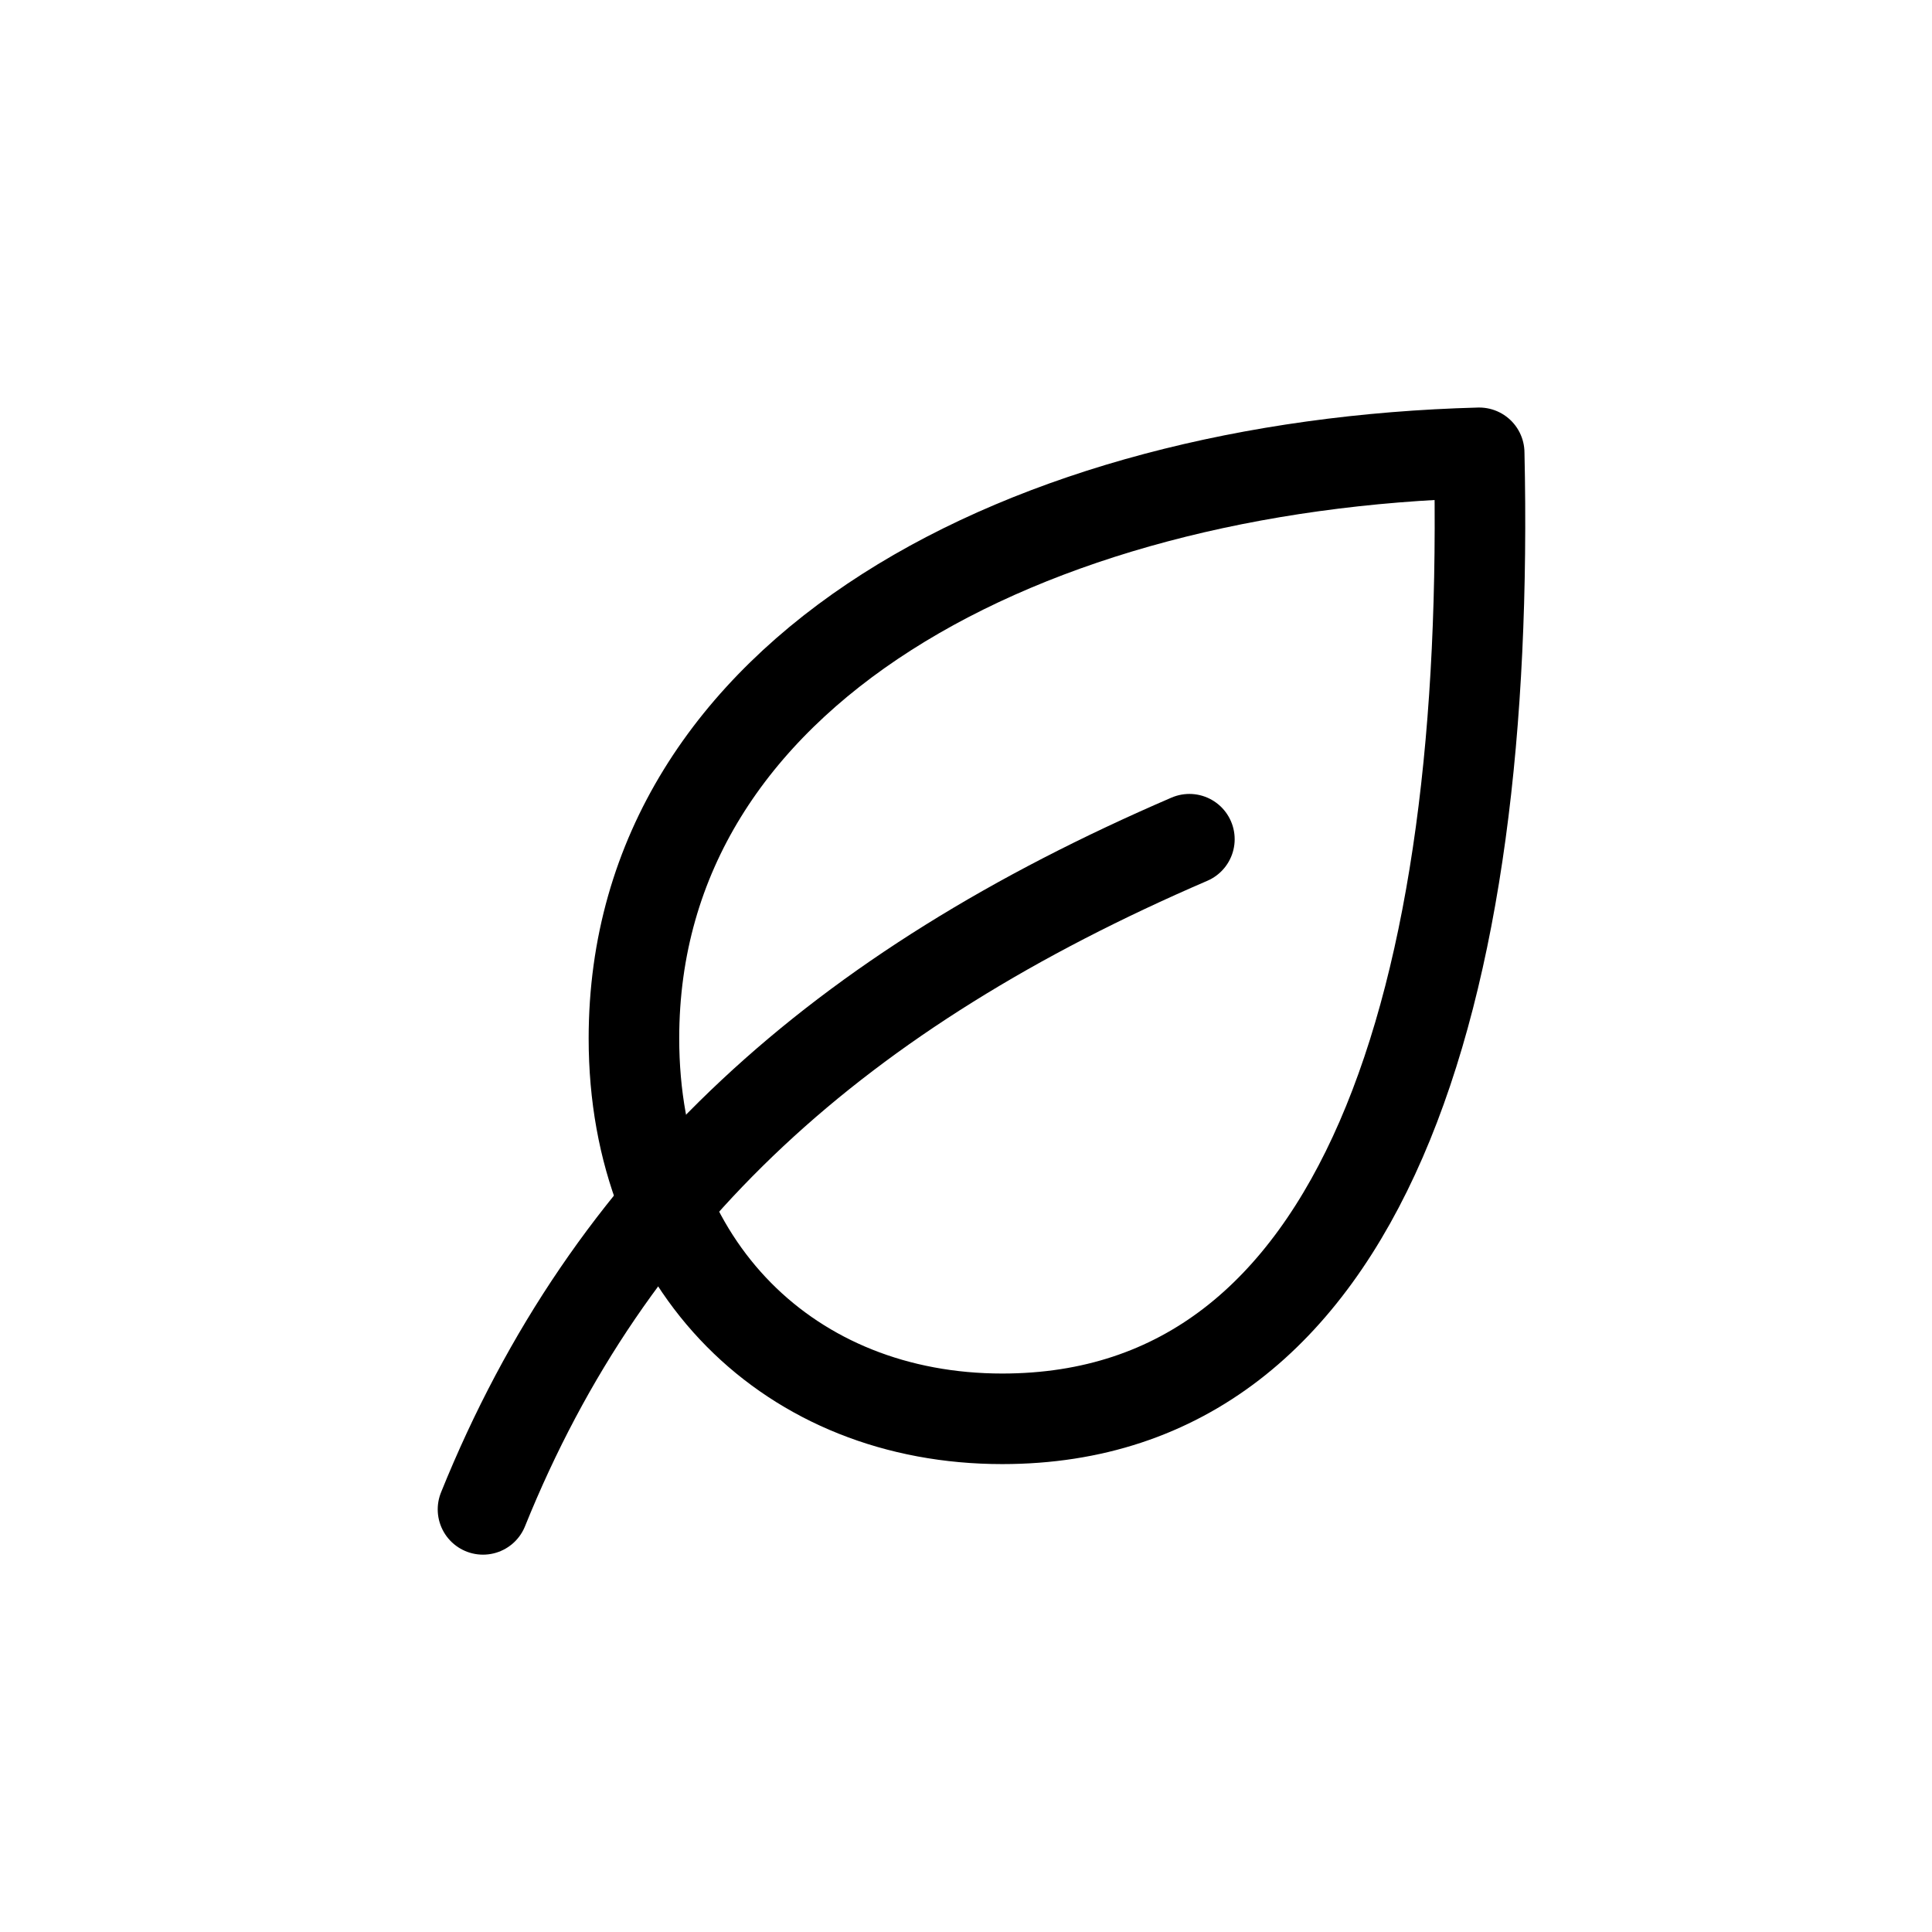
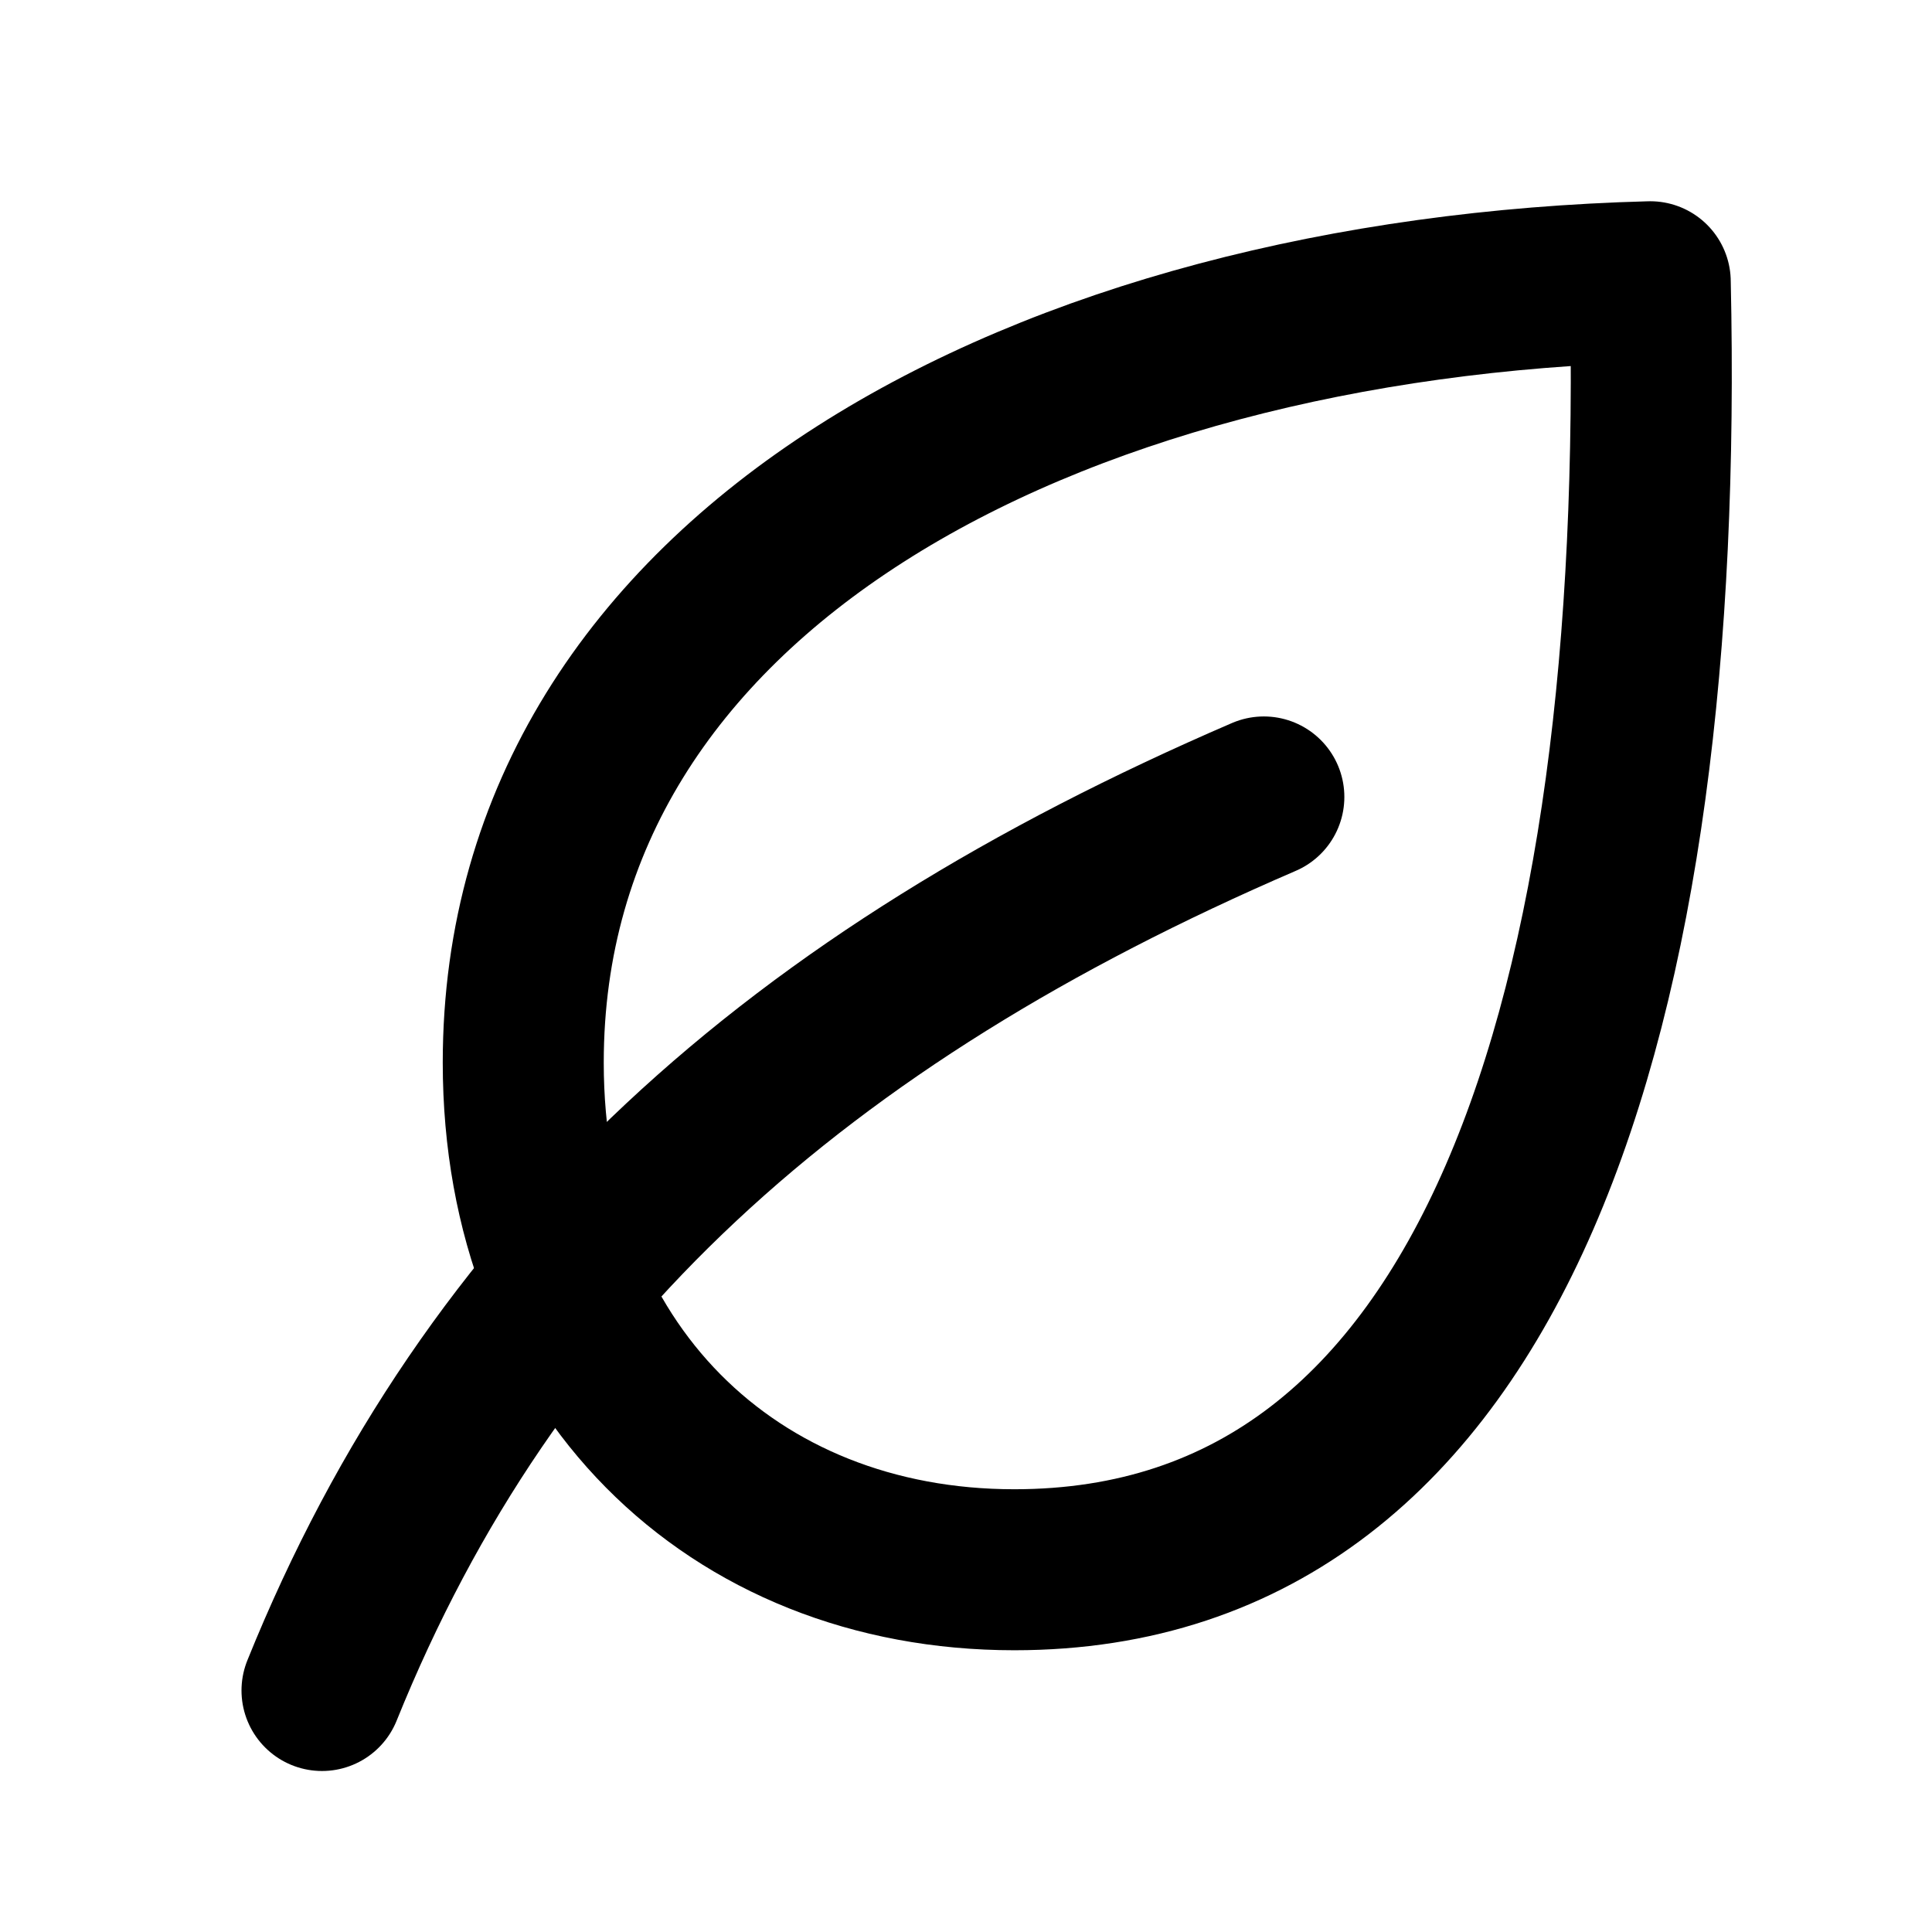
- <svg xmlns="http://www.w3.org/2000/svg" viewBox="0 0 32 32">
-   <g fill="none" stroke="#000" stroke-linecap="round" stroke-linejoin="round" stroke-width="1.5" transform="translate(6 6)">
+ <svg xmlns="http://www.w3.org/2000/svg" viewBox="0 0 24 24">
+   <g fill="none" stroke="#000" stroke-linecap="round" stroke-linejoin="round" stroke-width="2" transform="translate(2 2)">
    <path d="M18.5 1.5C11 1.7 4.5 5.1 4.5 11.2c0 3.8 2.6 6.3 6.1 6.3 6 0 8.1-7 7.9-16z" />
    <path d="M2 19c2.1-5.2 5.9-8.6 11.7-11.1" />
  </g>
</svg>
